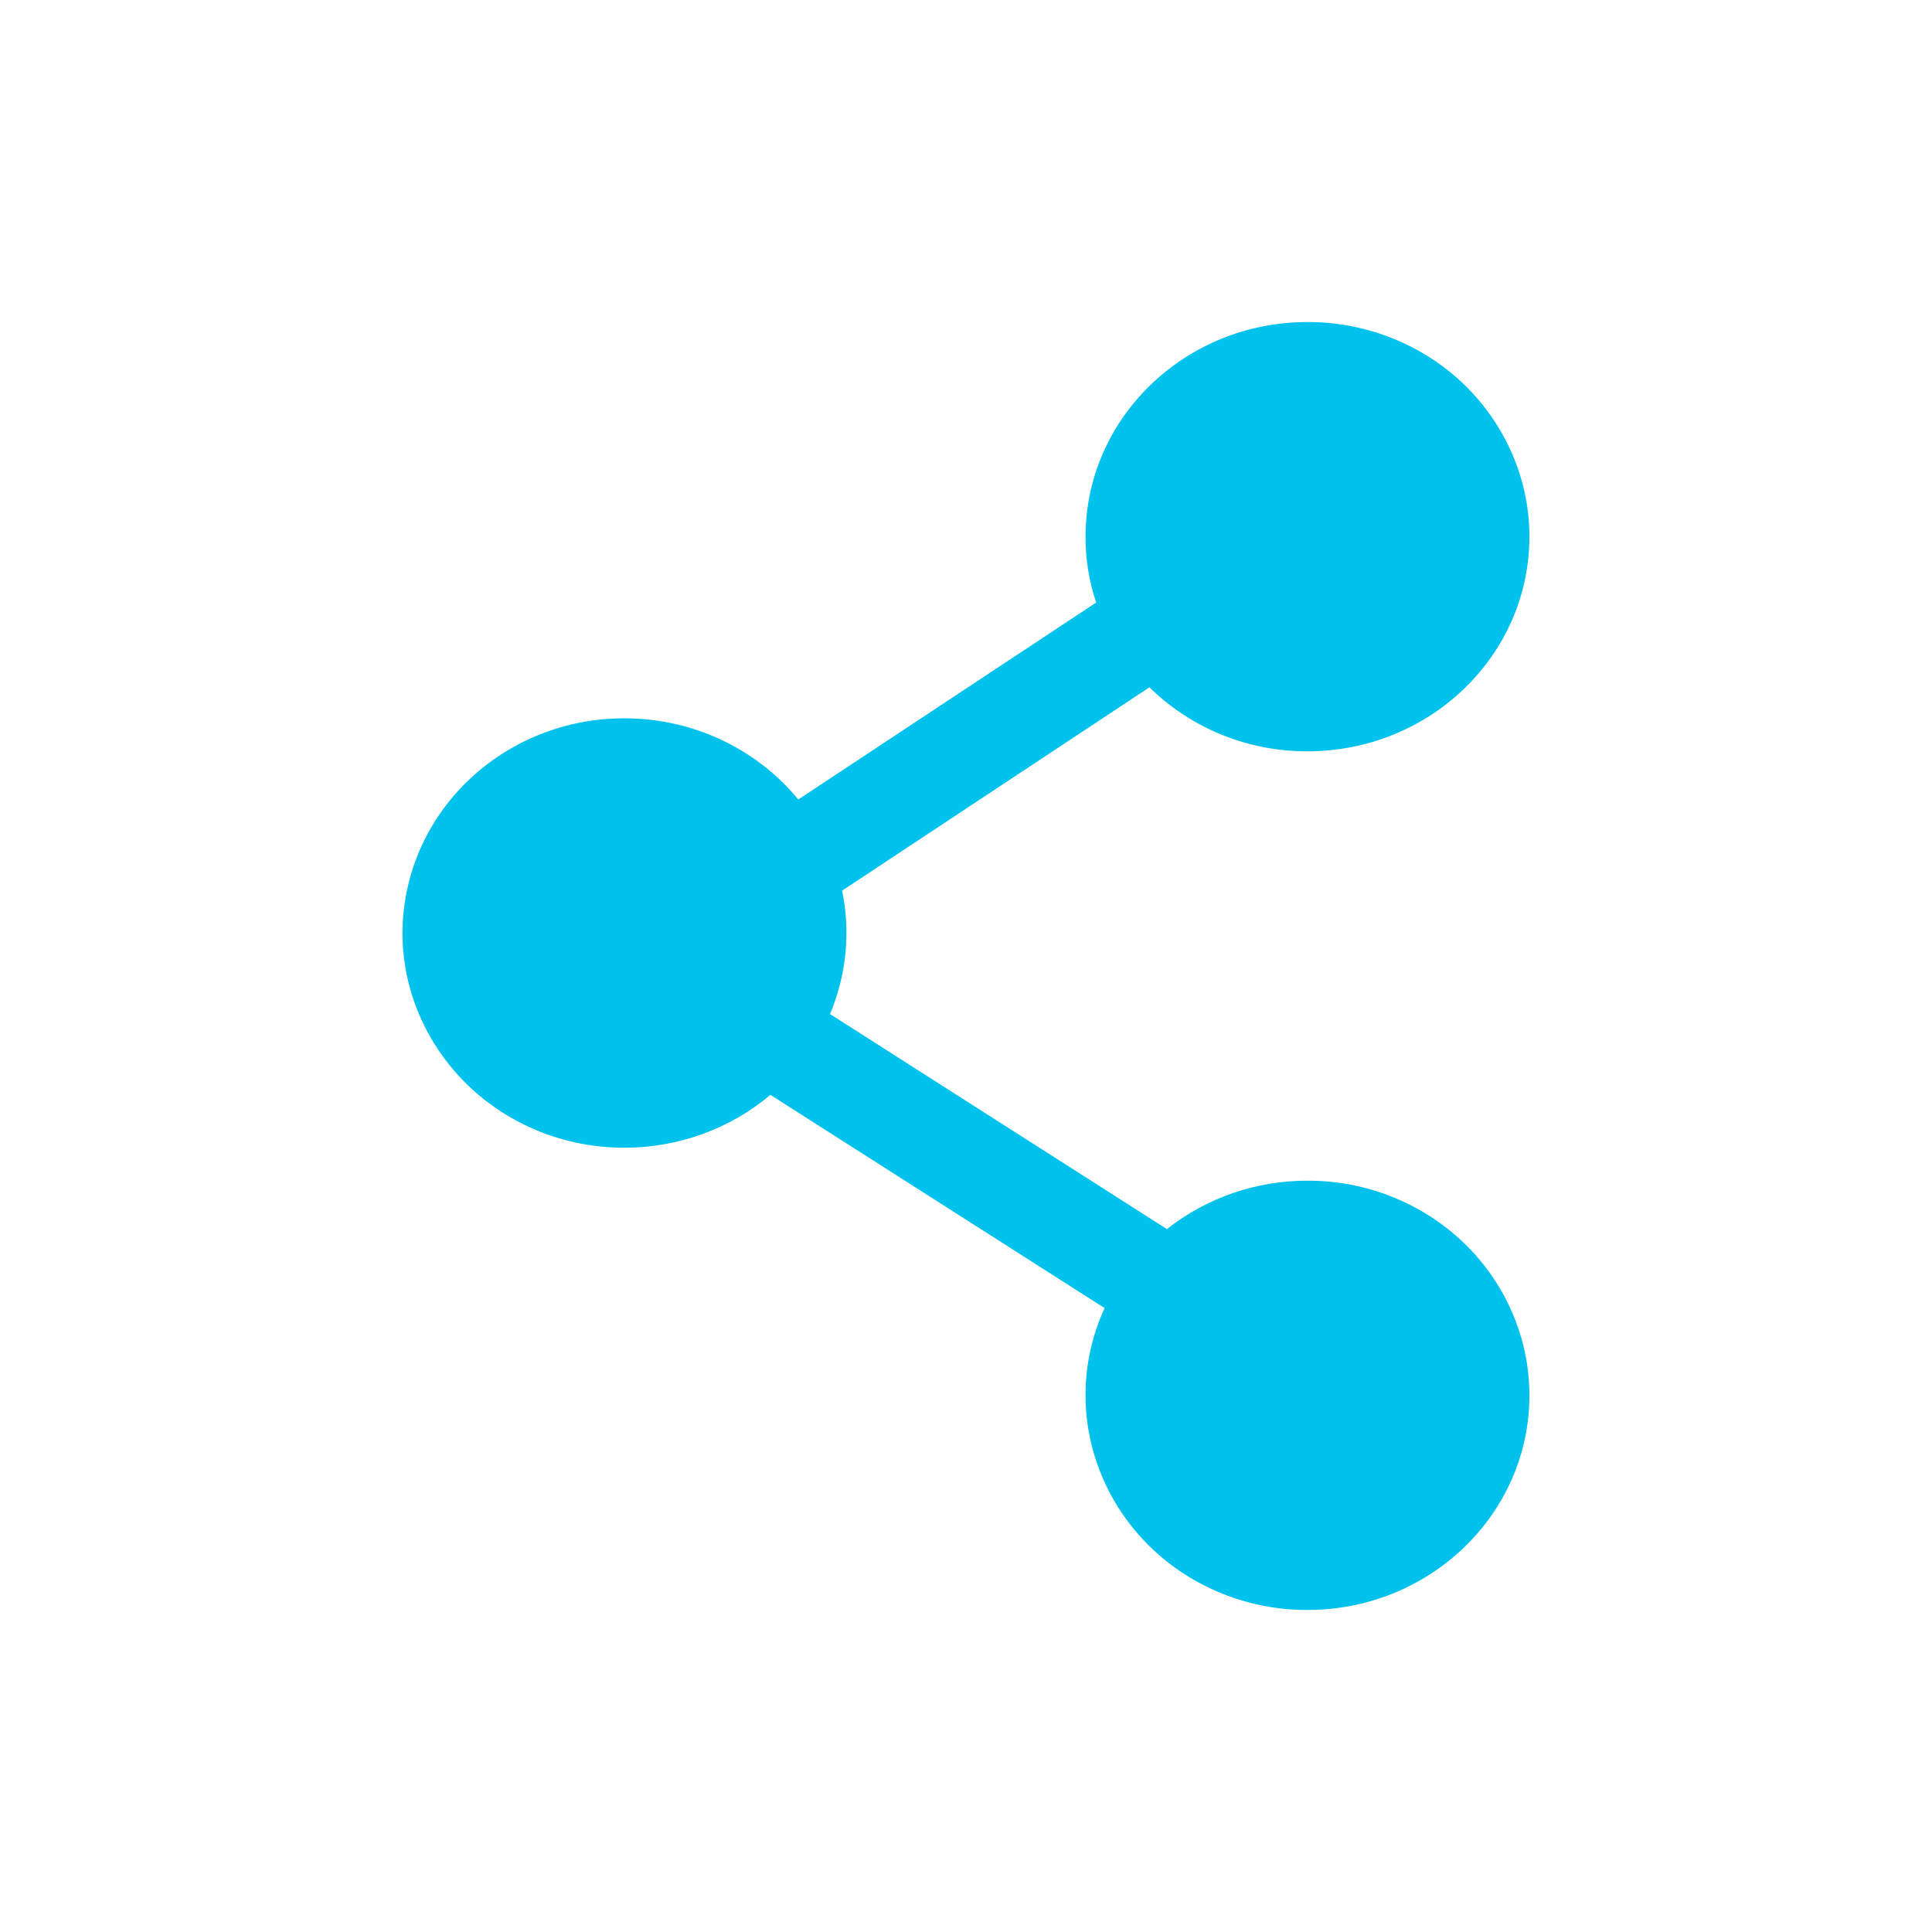
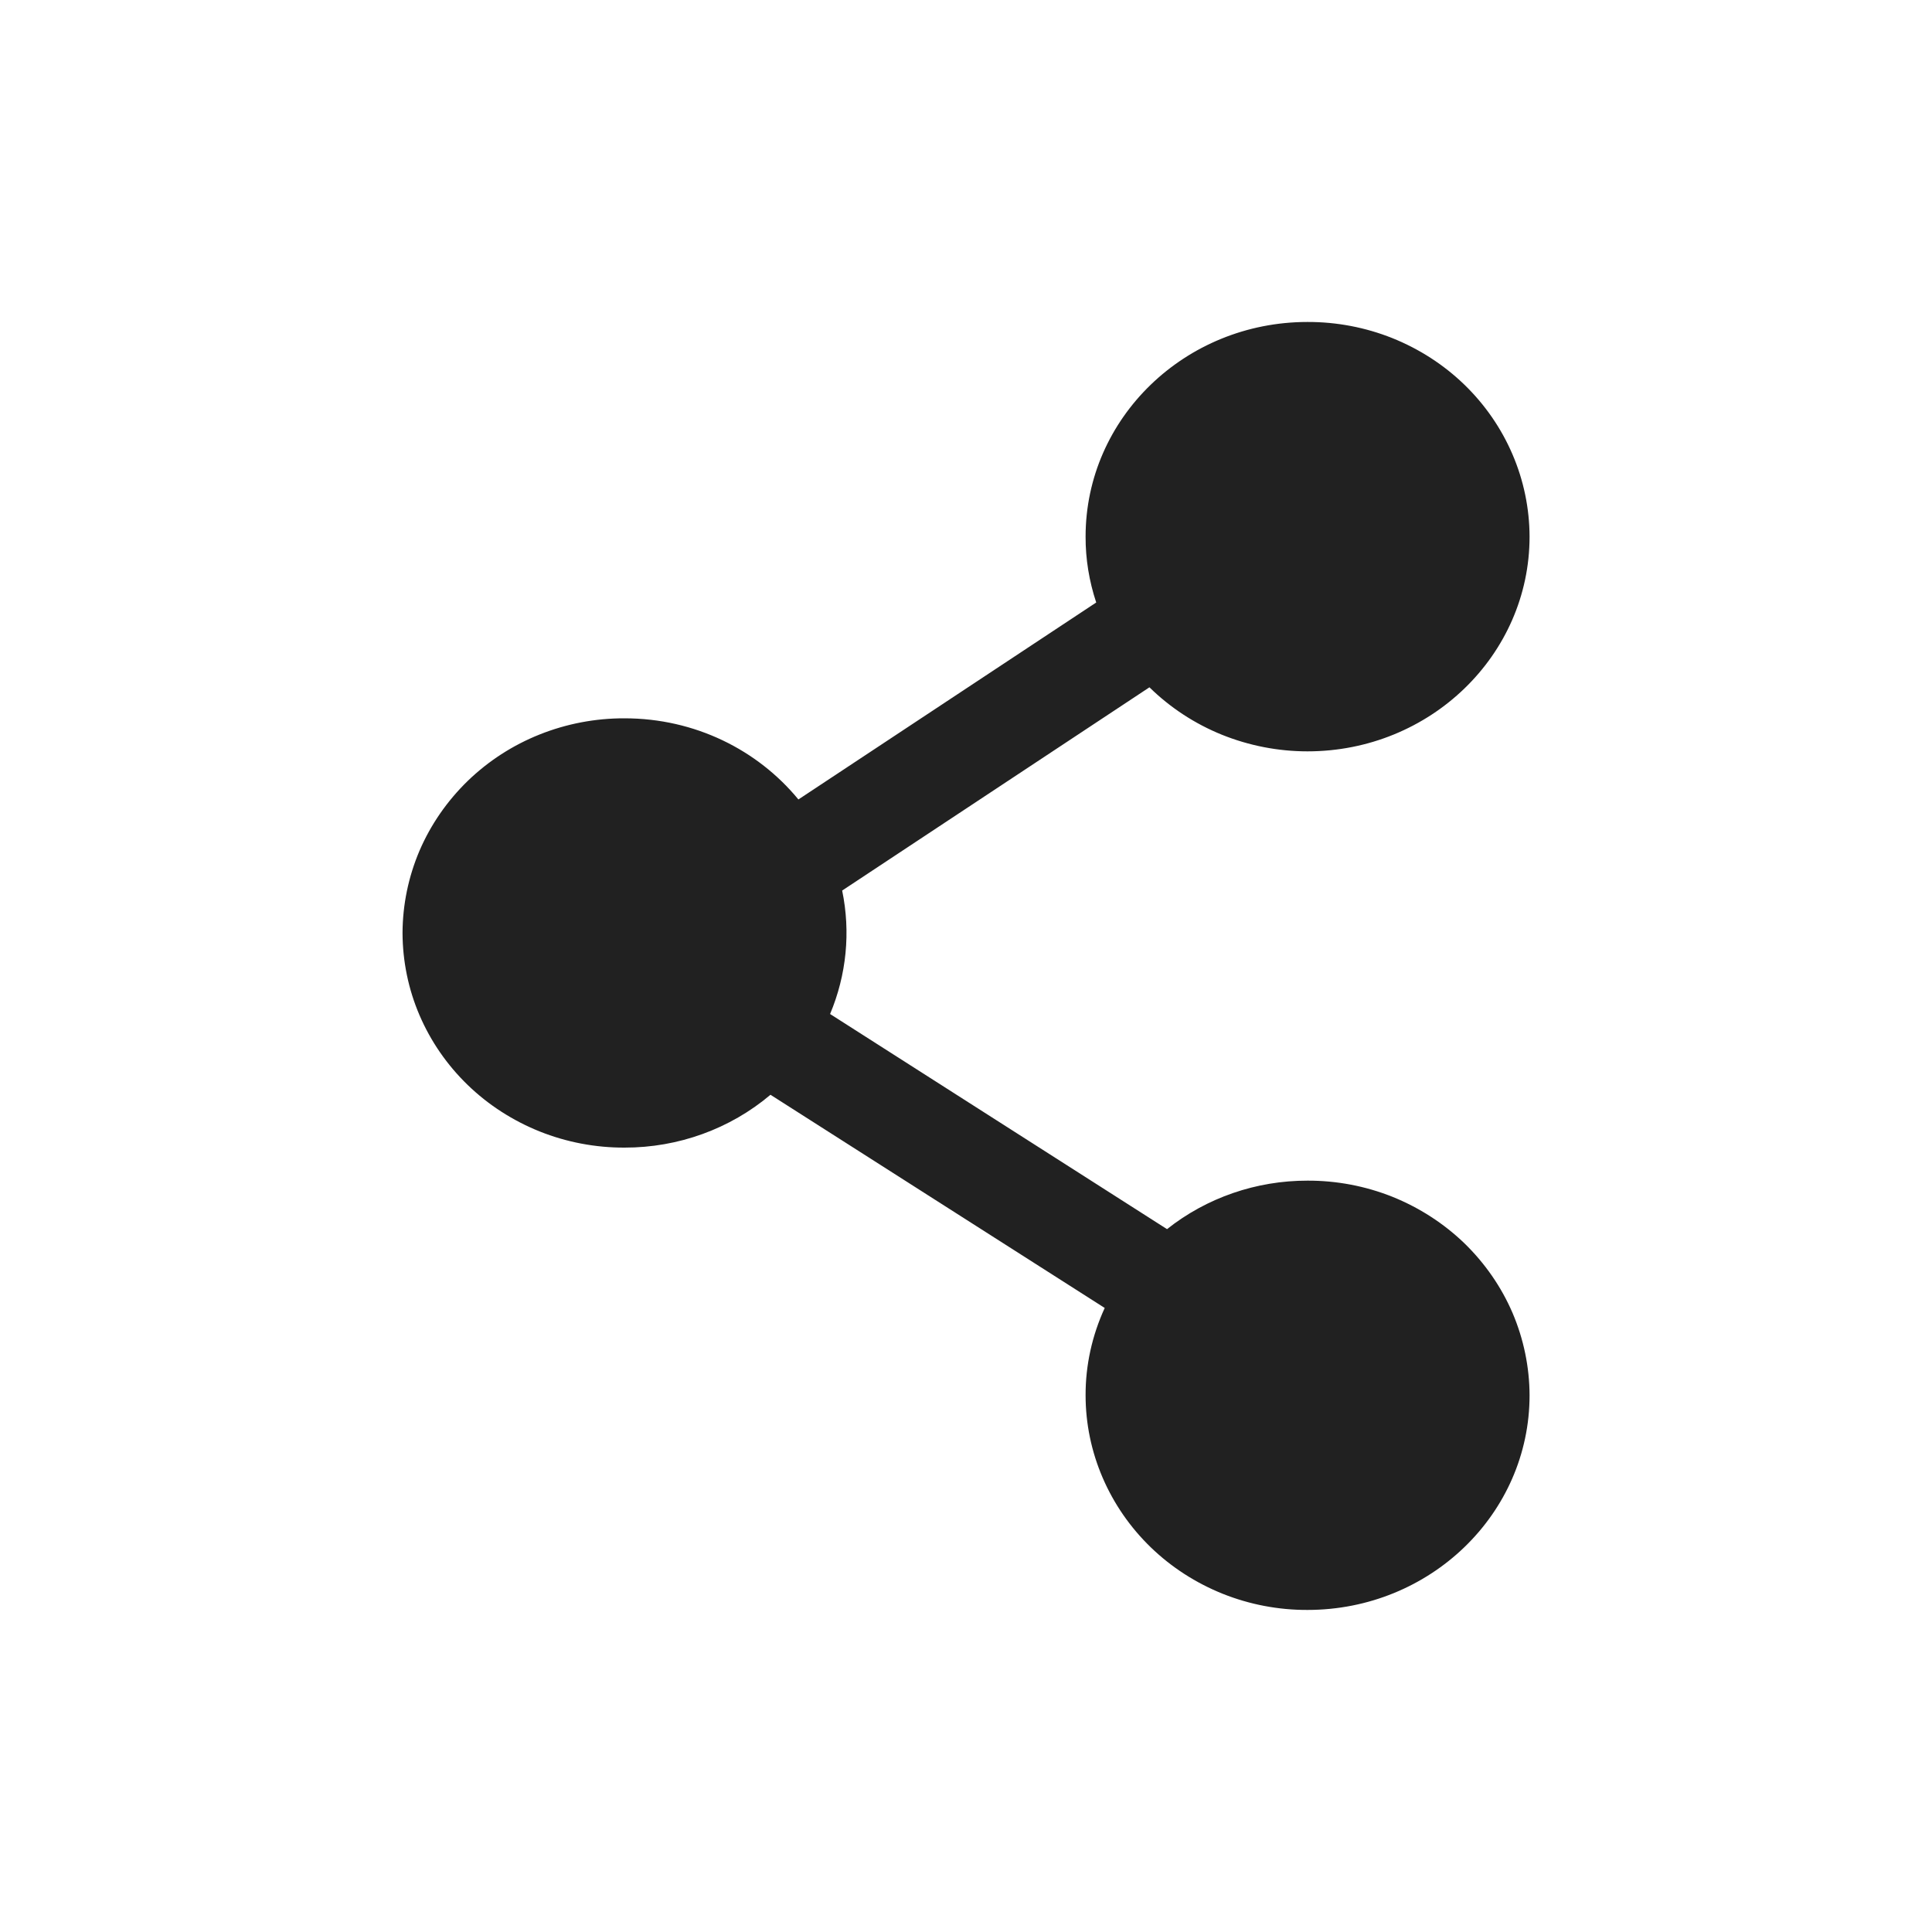
- <svg xmlns="http://www.w3.org/2000/svg" width="16" height="16" viewBox="0 0 16 16" fill="none">
-   <path fill-rule="evenodd" clip-rule="evenodd" d="M8.99 4.444C8.99 3.463 9.813 2.667 10.828 2.667C11.069 2.666 11.307 2.712 11.53 2.801C11.753 2.89 11.955 3.02 12.126 3.185C12.297 3.351 12.432 3.547 12.525 3.763C12.618 3.979 12.666 4.21 12.666 4.444C12.666 5.426 11.843 6.222 10.828 6.222C10.584 6.223 10.343 6.176 10.118 6.085C9.894 5.994 9.69 5.86 9.519 5.692L6.974 7.376C7.045 7.718 7.01 8.074 6.874 8.398L9.664 10.179C9.993 9.919 10.404 9.777 10.828 9.778C11.069 9.777 11.308 9.823 11.53 9.912C11.753 10.001 11.956 10.132 12.127 10.297C12.297 10.462 12.433 10.658 12.525 10.874C12.618 11.09 12.666 11.322 12.666 11.556C12.666 12.537 11.843 13.333 10.828 13.333C10.587 13.334 10.348 13.288 10.126 13.199C9.903 13.11 9.7 12.98 9.53 12.815C9.359 12.649 9.223 12.453 9.131 12.237C9.038 12.021 8.99 11.79 8.99 11.556C8.989 11.307 9.043 11.06 9.148 10.833L6.38 9.067C6.045 9.35 5.615 9.505 5.171 9.505C4.93 9.505 4.692 9.46 4.469 9.371C4.246 9.281 4.044 9.151 3.873 8.986C3.702 8.82 3.567 8.624 3.474 8.408C3.381 8.192 3.333 7.96 3.333 7.726C3.334 7.493 3.381 7.261 3.474 7.045C3.567 6.829 3.702 6.633 3.873 6.468C4.044 6.303 4.246 6.172 4.469 6.083C4.692 5.994 4.93 5.948 5.171 5.949C5.755 5.949 6.275 6.212 6.611 6.621L9.078 4.99C9.019 4.814 8.989 4.63 8.99 4.444Z" fill="#00C2ED" />
+ <svg xmlns="http://www.w3.org/2000/svg" width="20" height="20" viewBox="0 0 20 20" fill="none">
+   <path fill-rule="evenodd" clip-rule="evenodd" d="M11.238 5.555C11.238 4.328 12.267 3.333 13.535 3.333C13.836 3.332 14.135 3.389 14.413 3.5C14.692 3.612 14.945 3.775 15.158 3.981C15.372 4.188 15.541 4.433 15.657 4.703C15.773 4.973 15.833 5.262 15.834 5.555C15.834 6.782 14.804 7.778 13.535 7.778C13.231 7.778 12.93 7.719 12.649 7.606C12.368 7.492 12.113 7.325 11.899 7.115L8.718 9.219C8.807 9.648 8.763 10.092 8.593 10.497L12.081 12.724C12.492 12.398 13.006 12.221 13.536 12.222C13.837 12.221 14.136 12.278 14.414 12.389C14.692 12.501 14.945 12.664 15.159 12.87C15.372 13.077 15.542 13.322 15.658 13.592C15.773 13.862 15.833 14.152 15.834 14.444C15.834 15.671 14.804 16.666 13.535 16.666C13.234 16.667 12.936 16.61 12.658 16.499C12.379 16.387 12.126 16.224 11.913 16.018C11.699 15.811 11.53 15.566 11.414 15.296C11.298 15.026 11.238 14.737 11.238 14.444C11.237 14.133 11.305 13.825 11.436 13.54L7.976 11.333C7.557 11.687 7.02 11.881 6.465 11.88C6.164 11.881 5.865 11.824 5.587 11.713C5.308 11.601 5.055 11.438 4.842 11.232C4.628 11.025 4.459 10.78 4.343 10.51C4.227 10.24 4.168 9.95 4.167 9.658C4.168 9.365 4.228 9.076 4.343 8.806C4.459 8.536 4.629 8.291 4.842 8.084C5.055 7.878 5.308 7.714 5.587 7.603C5.865 7.492 6.164 7.435 6.465 7.436C7.195 7.436 7.844 7.764 8.265 8.276L11.348 6.237C11.275 6.017 11.237 5.787 11.238 5.555Z" fill="#212121" />
</svg>
